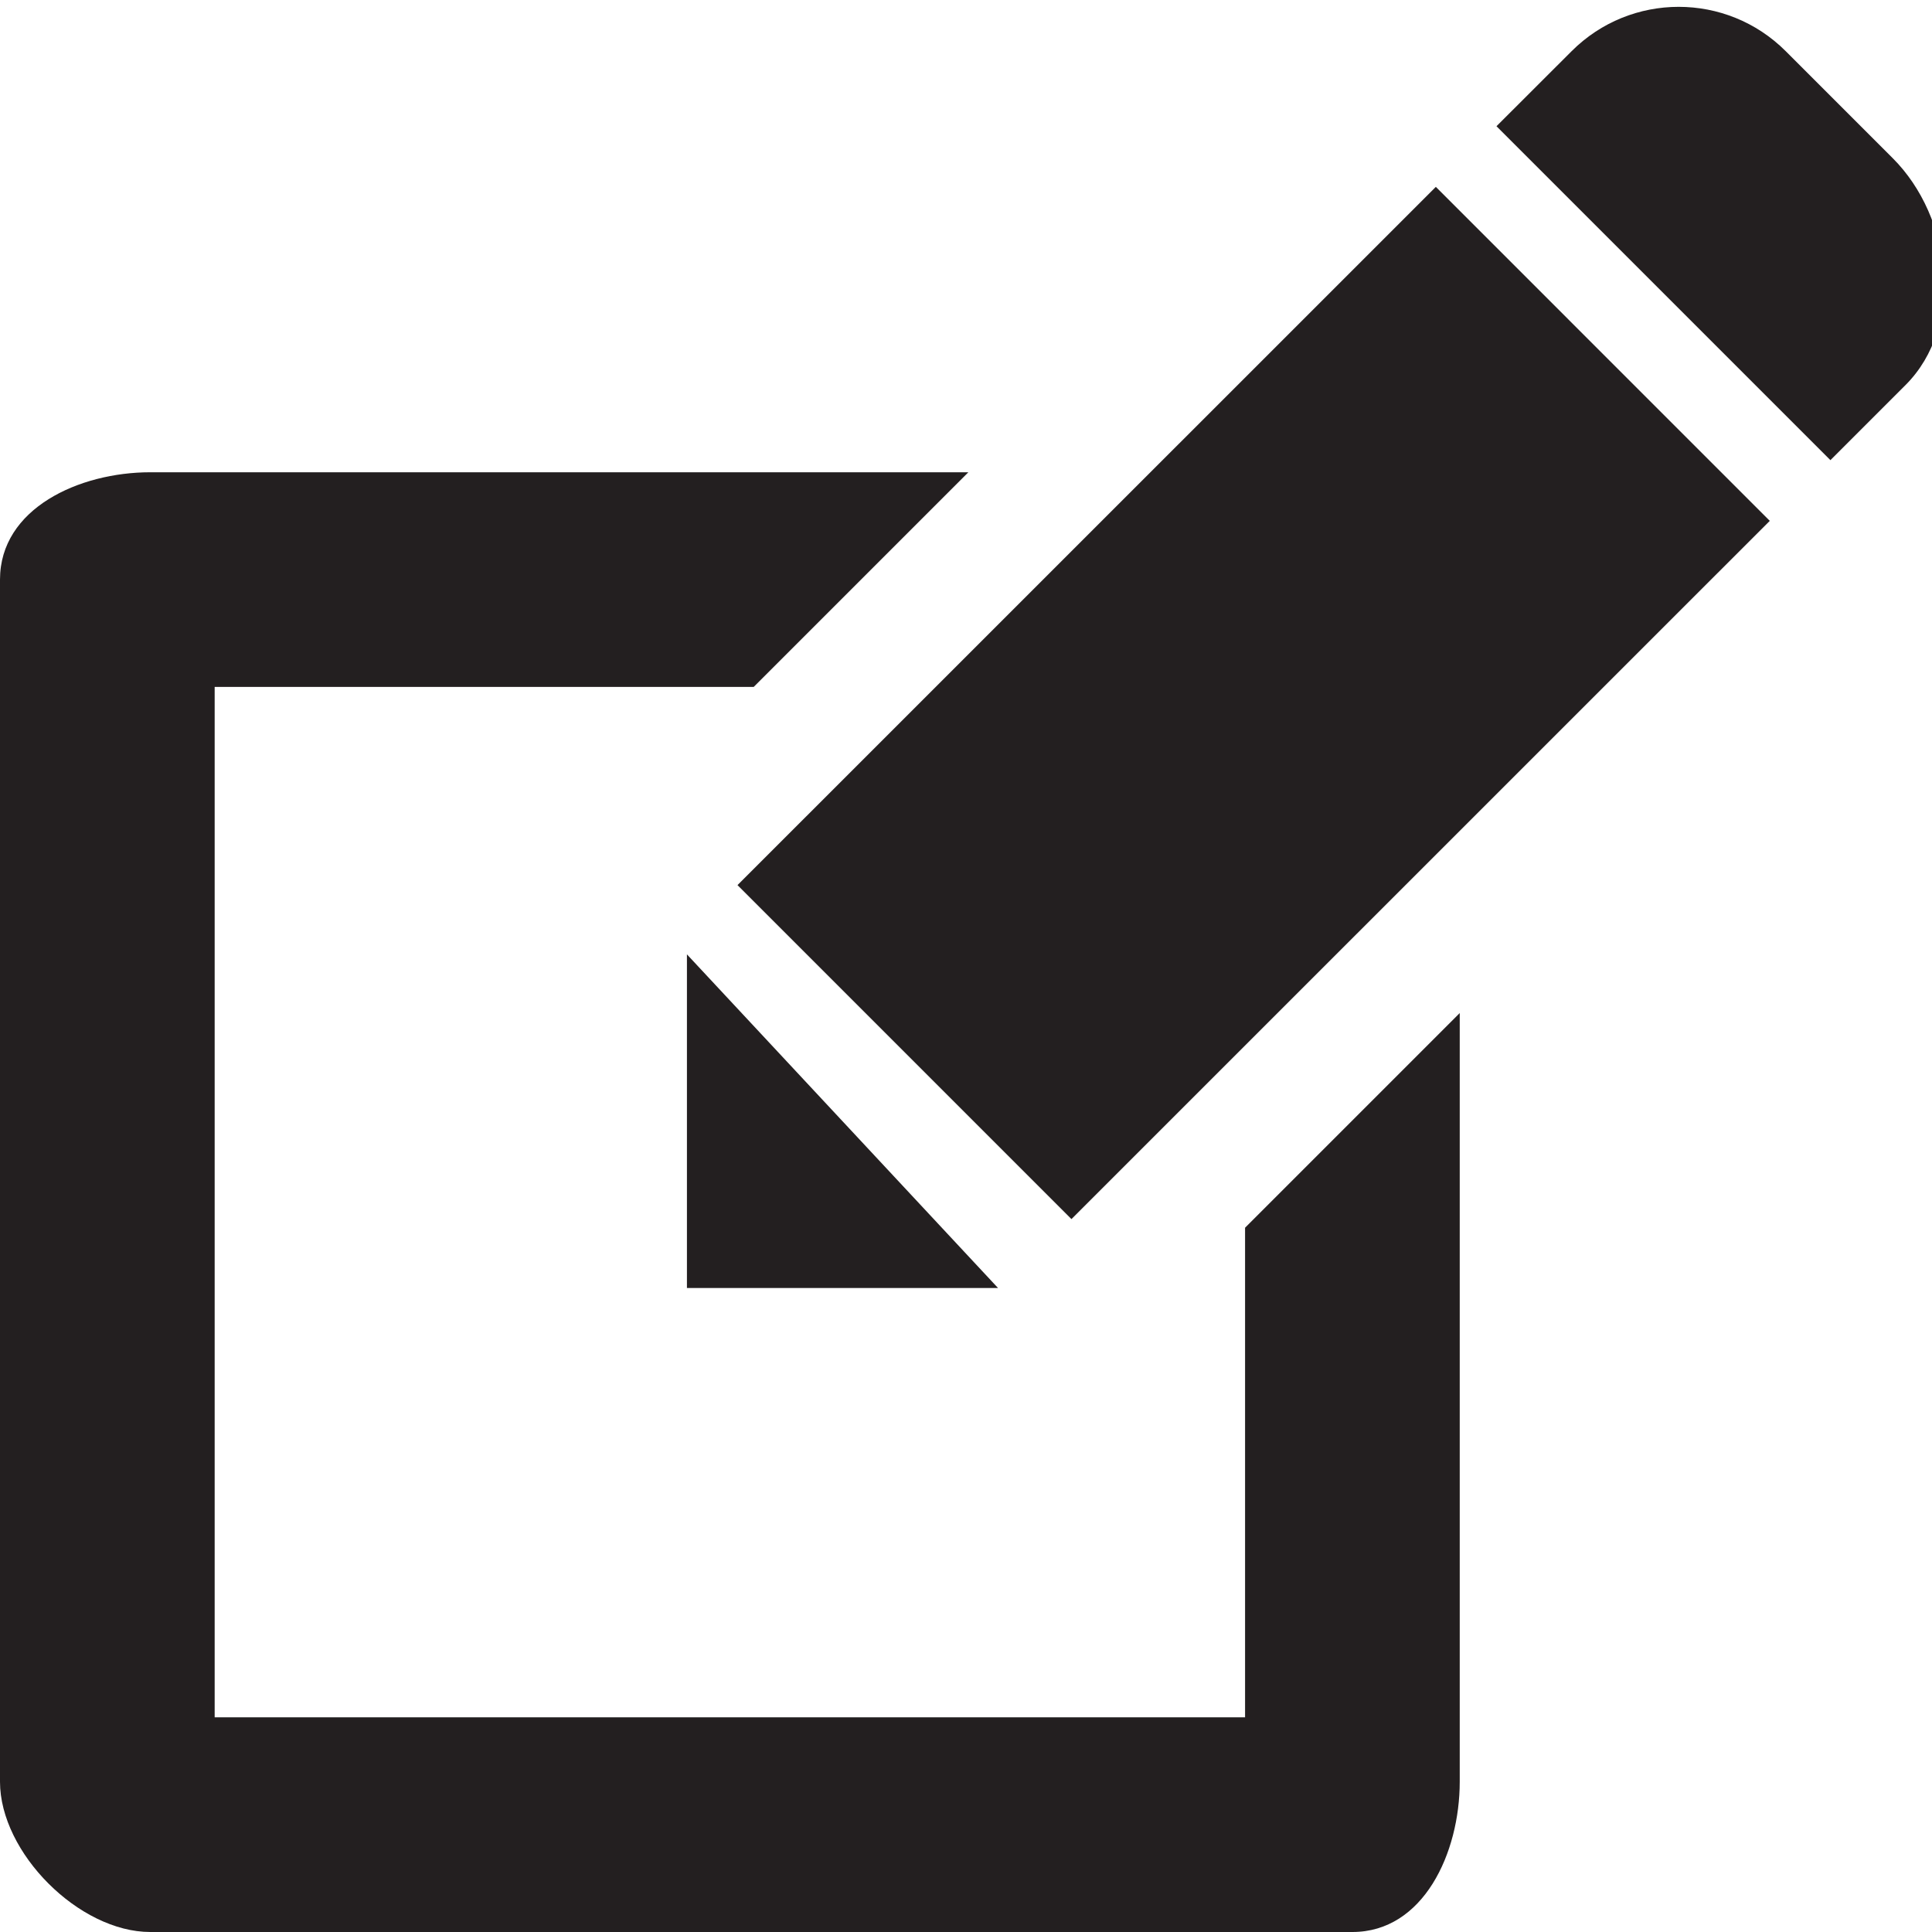
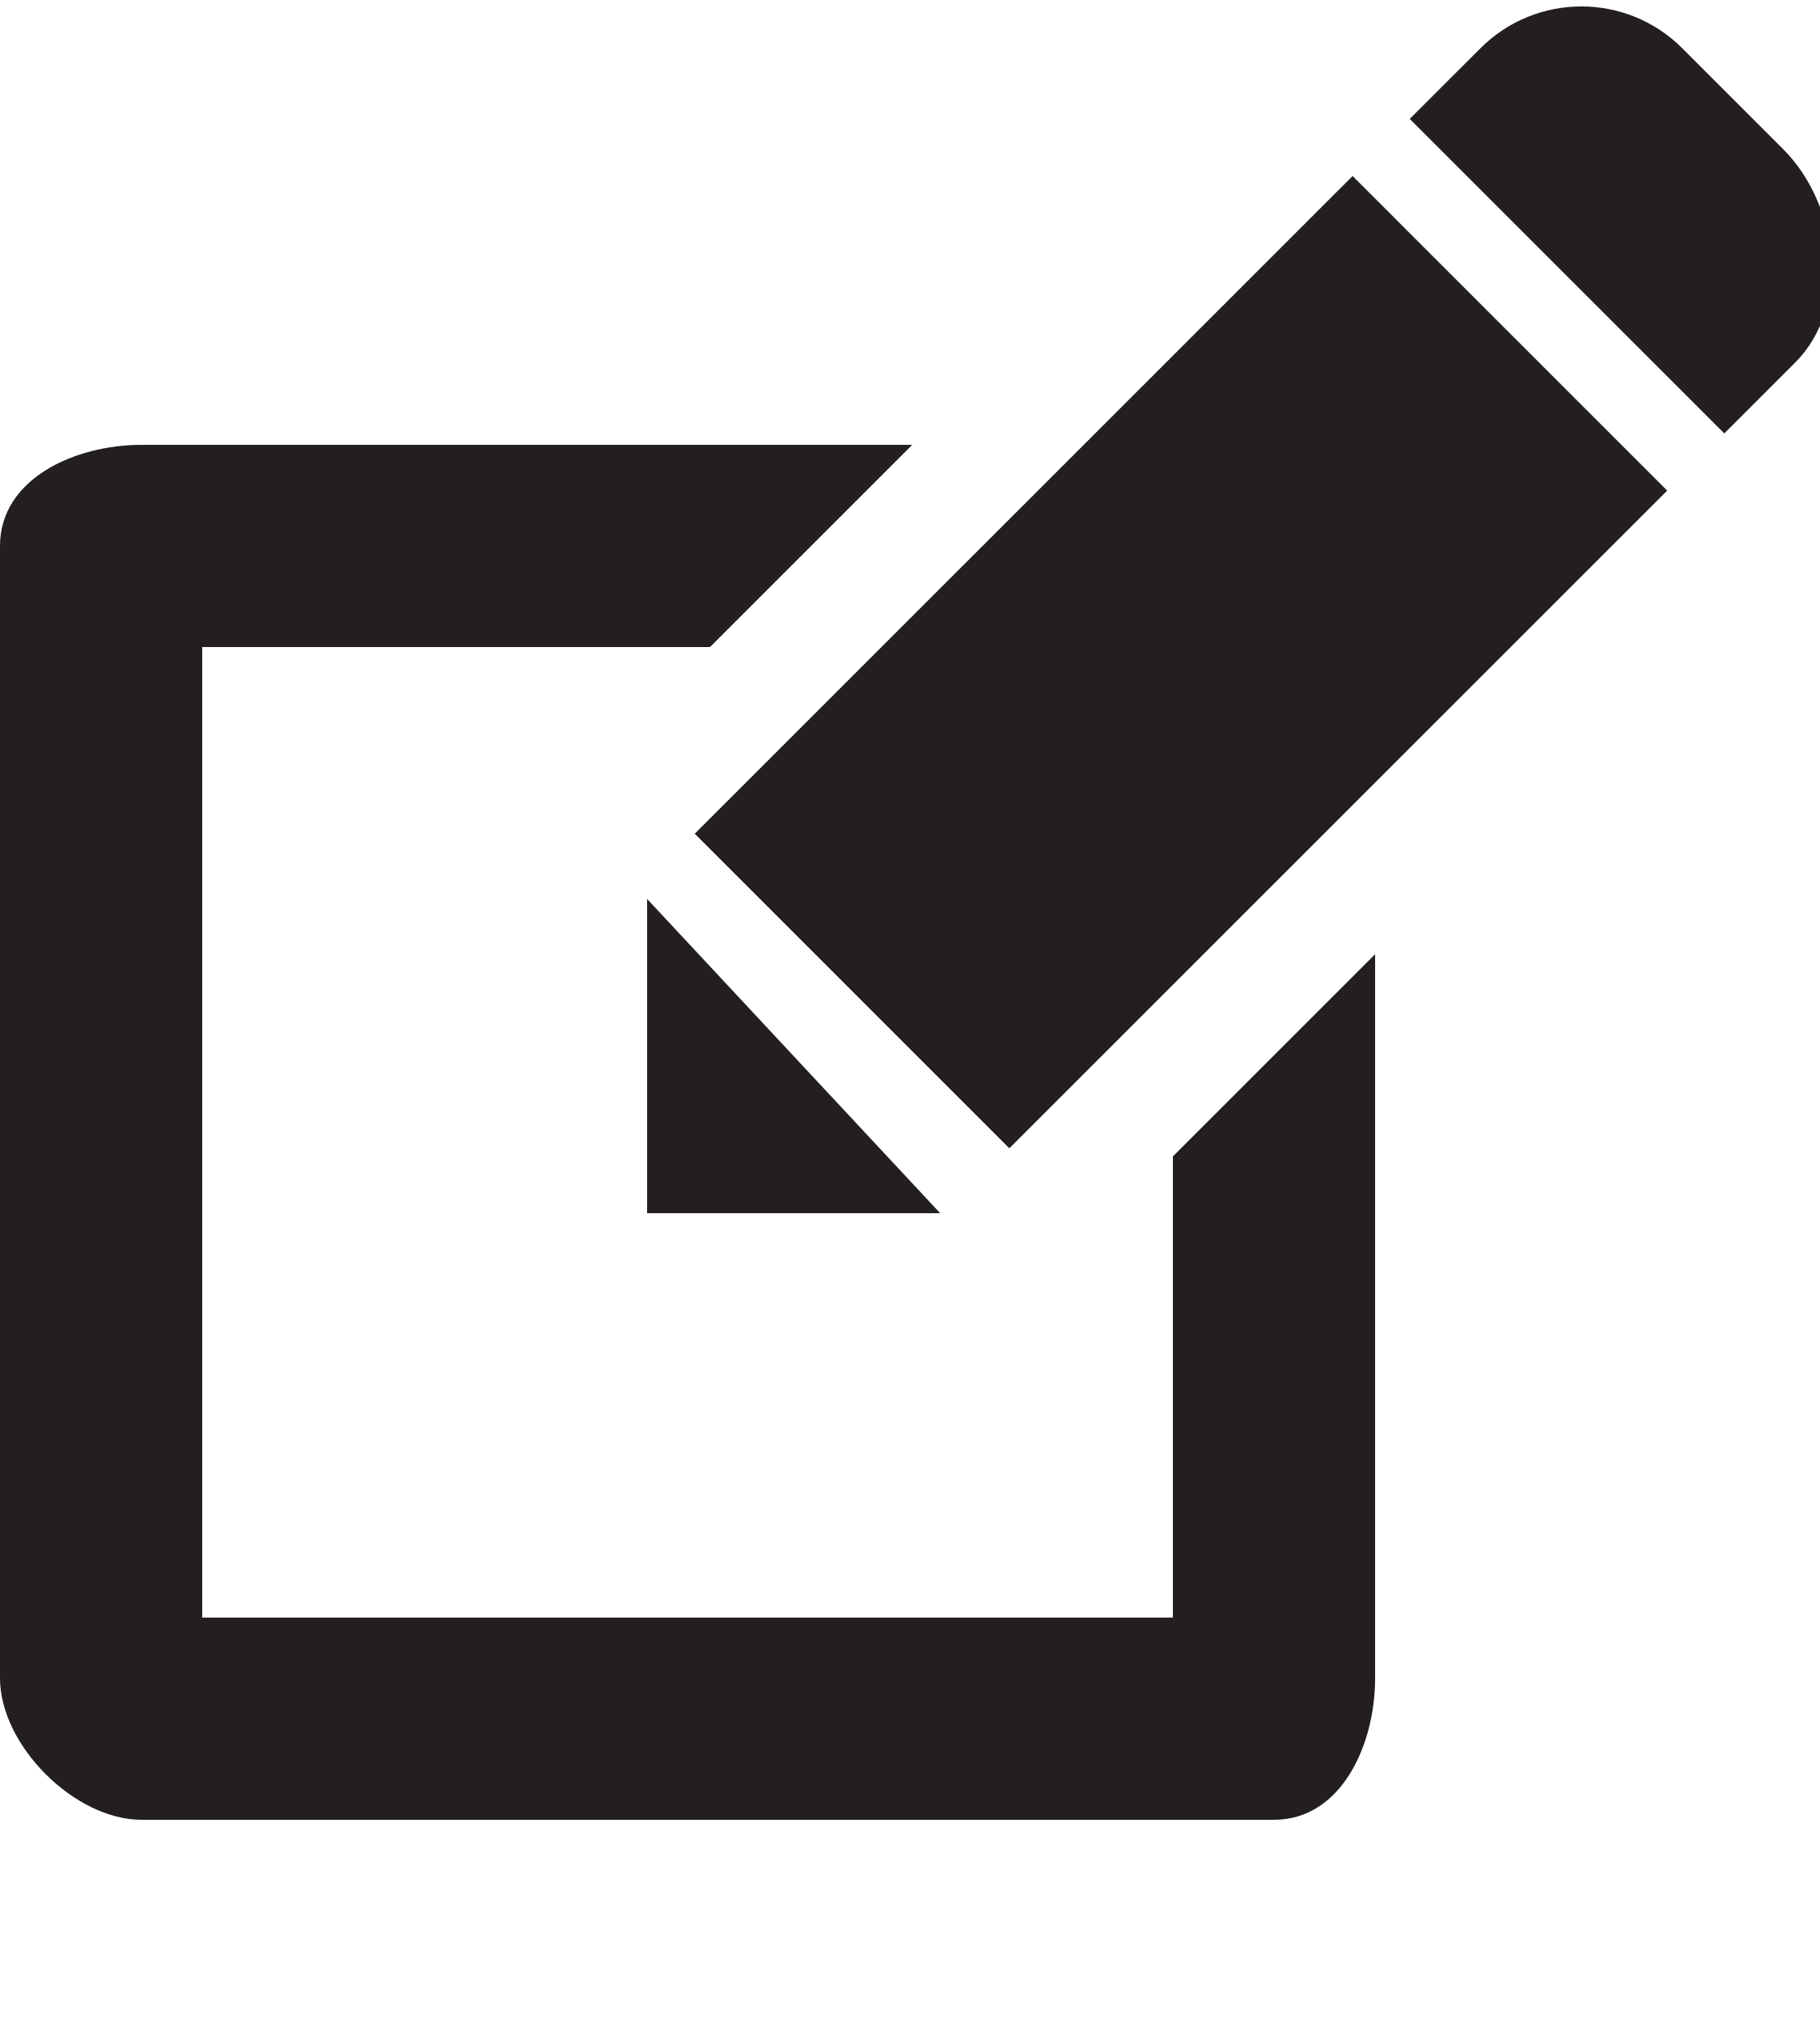
- <svg xmlns="http://www.w3.org/2000/svg" width="100%" height="100%" viewBox="0 0 45 45">
+ <svg xmlns="http://www.w3.org/2000/svg" width="100%" height="100%" viewBox="0 0 45 50">
  <g>
    <rect fill="none" id="canvas_background" height="402" width="582" y="-1" x="-1" />
  </g>
  <g>
    <rect id="svg_2" y="4.875" x="23.7" width="11" transform="matrix(-0.7071,-0.7072,0.7072,-0.7071,38.2666,48.6029) " height="23" fill="#231F20" />
    <path id="svg_3" fill="#231F20" d="m44.087,3.686l-2.494,-2.494c-1.377,-1.377 -3.61,-1.377 -4.987,0l-1.75,1.748l7.778,7.778l1.749,-1.749c1.378,-1.376 1.082,-3.906 -0.296,-5.283z" />
    <polygon id="svg_4" points="16,22.229 16,30 23.246,30  " fill="#231F20" />
    <path id="svg_5" fill="#231F20" d="m29,40l-24,0l0,-24l12.555,0l5,-5l-19.055,0c-1.657,0 -3.5,0.843 -3.5,2.5l0,28c0,1.656 1.843,3.5 3.5,3.5l28,0c1.656,0 2.5,-1.844 2.5,-3.5l0,-17.904l-5,5l0,11.404z" />
  </g>
</svg>
